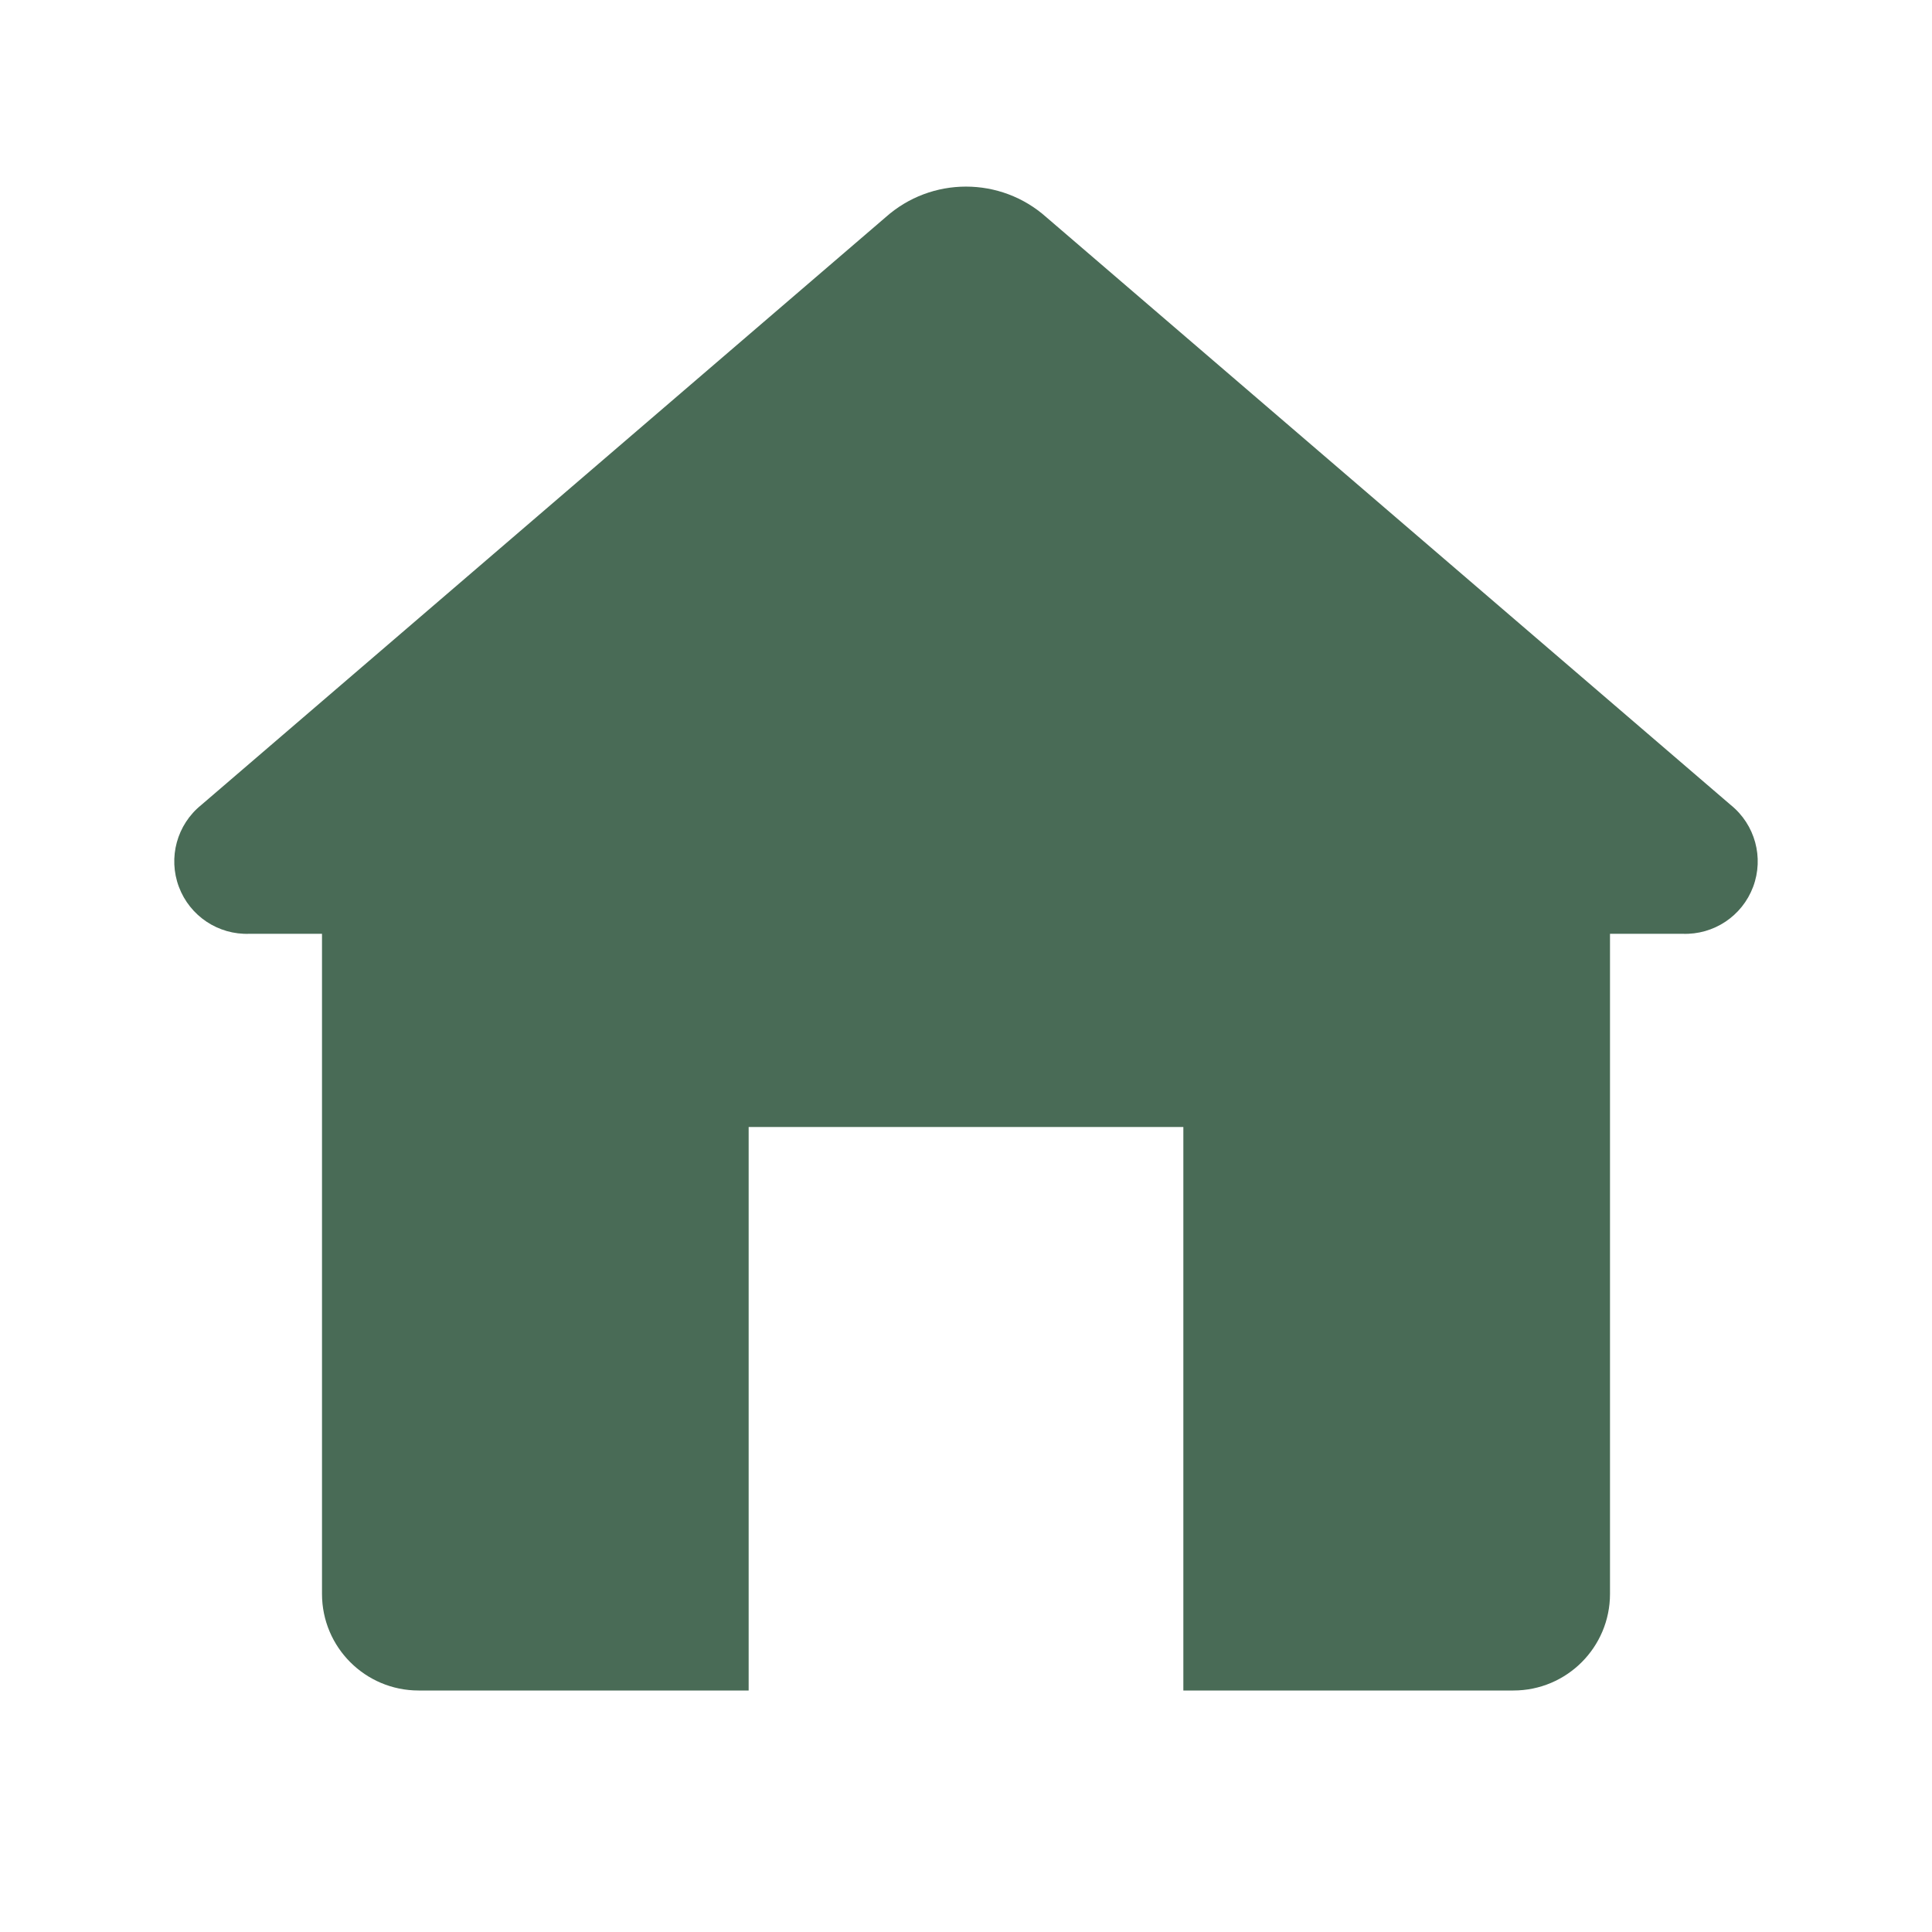
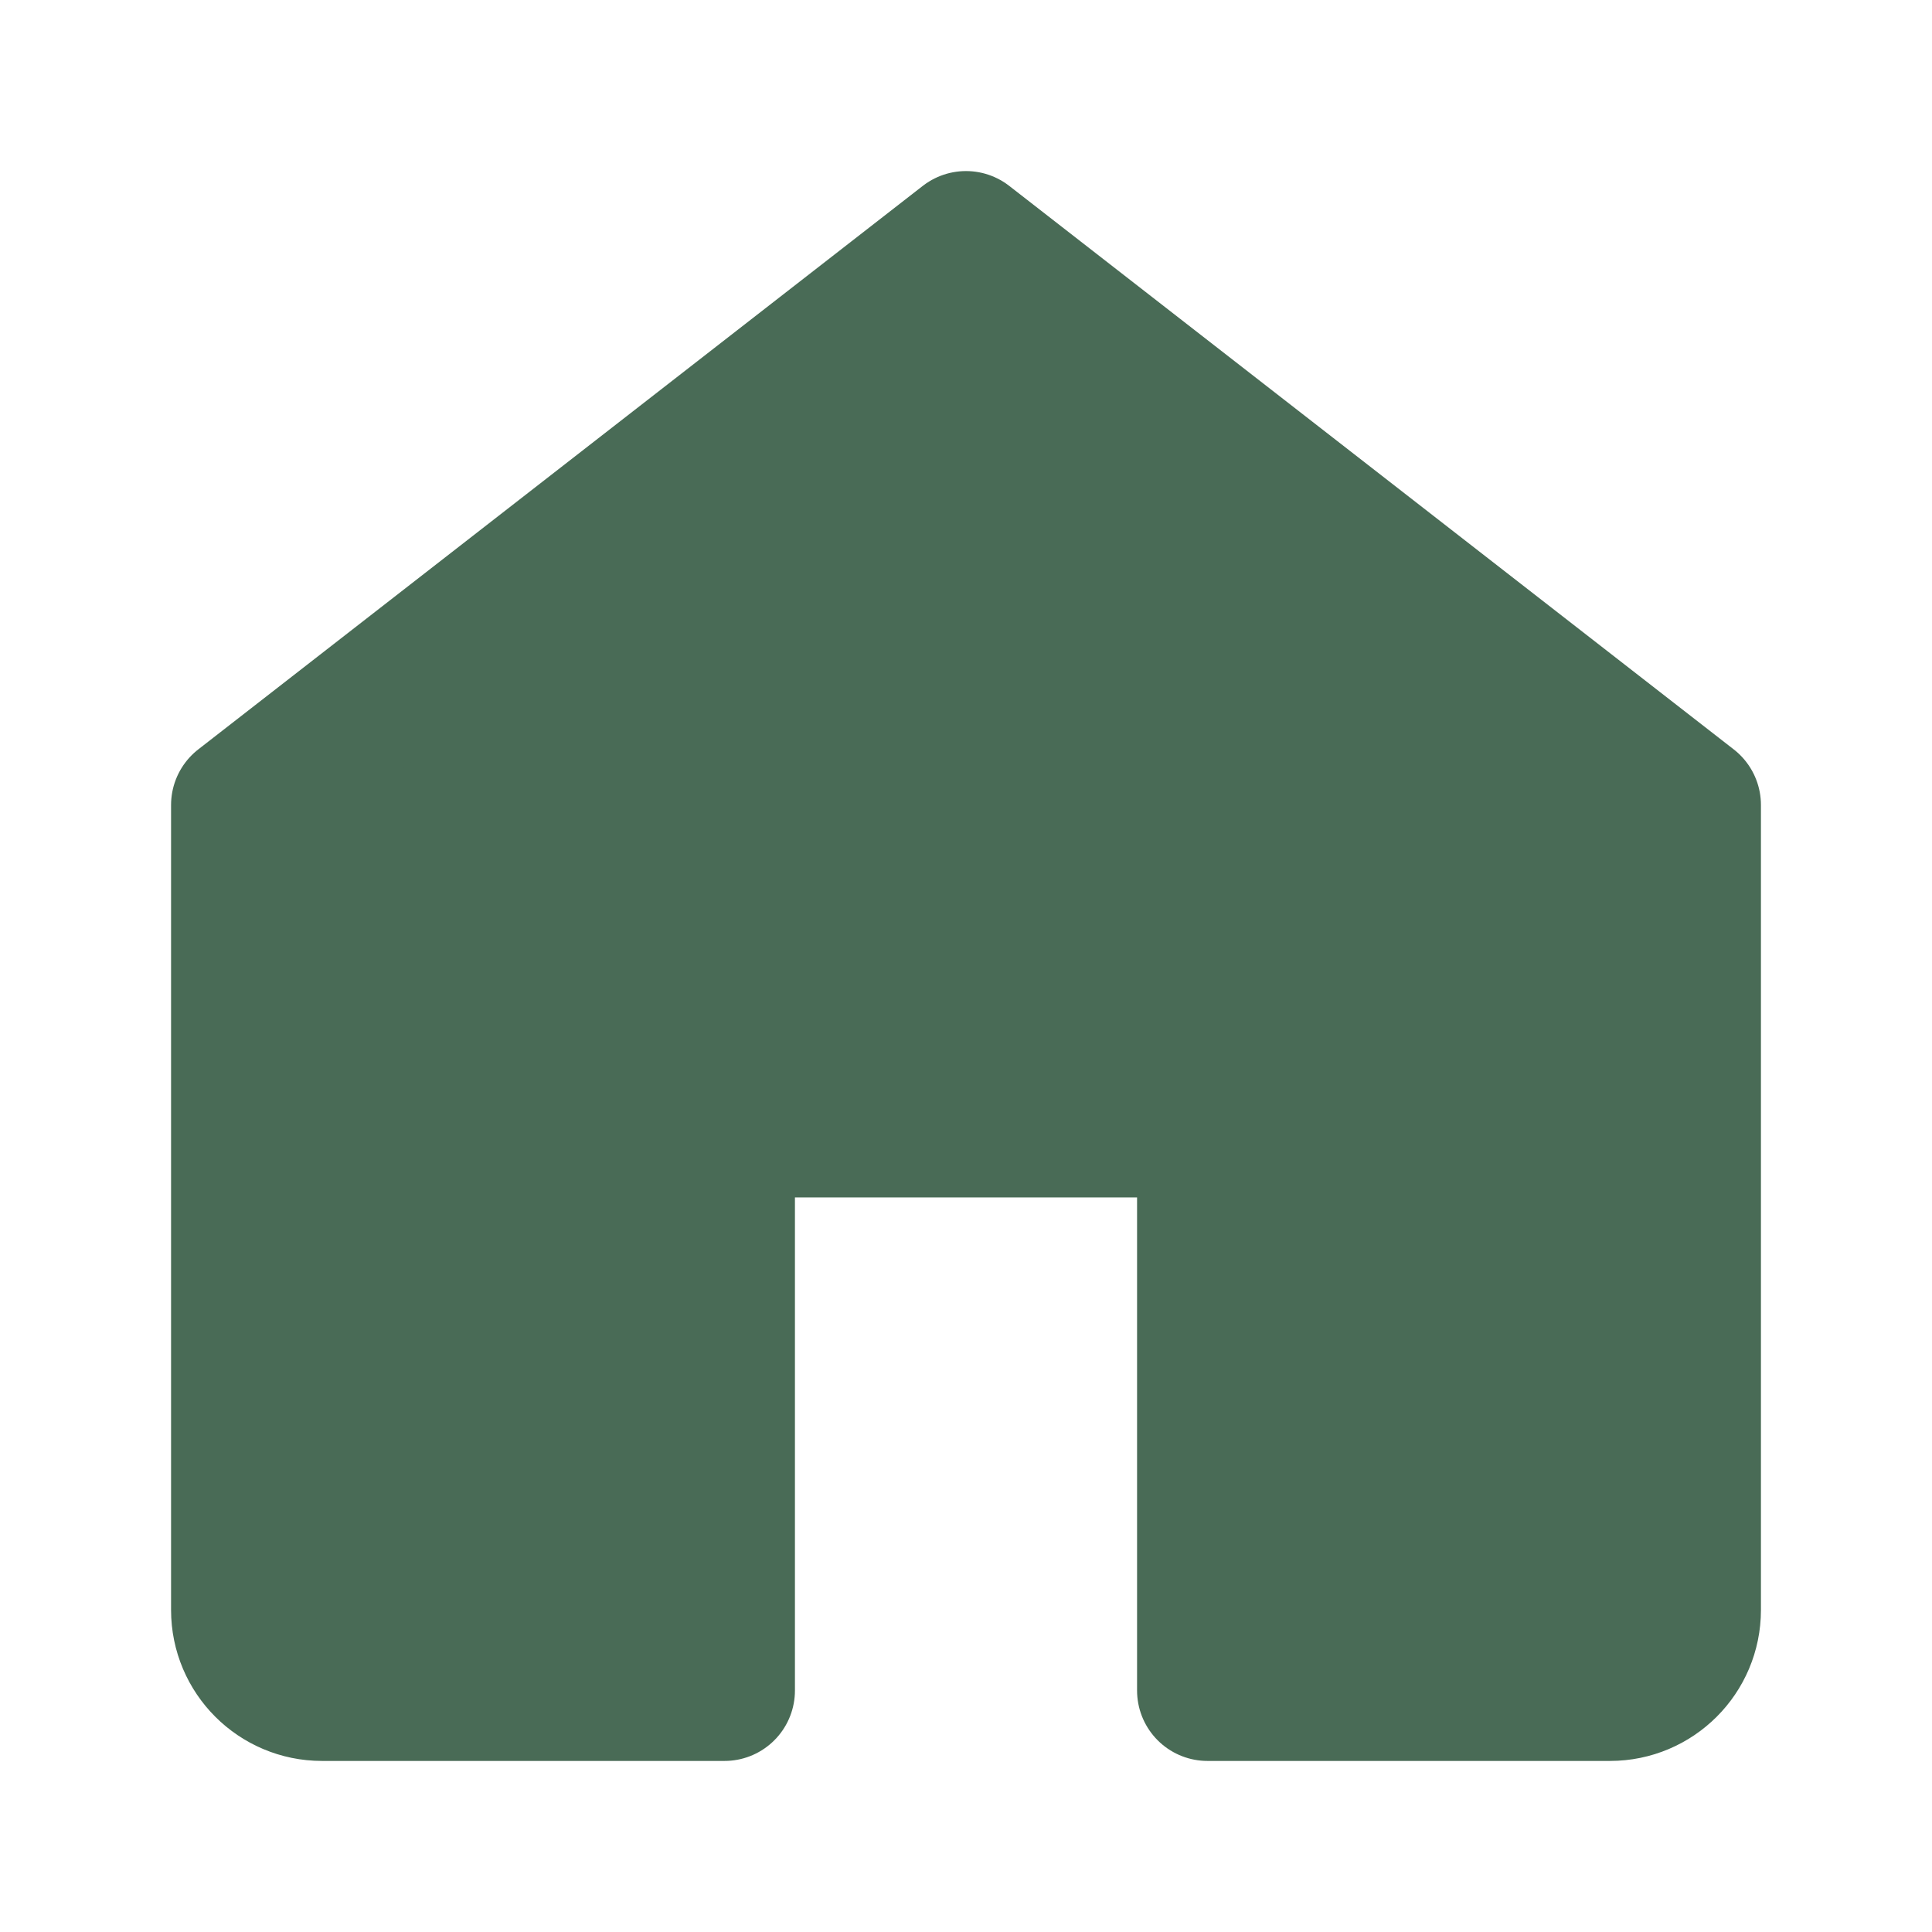
- <svg xmlns="http://www.w3.org/2000/svg" width="24" height="24" viewBox="0 0 24 24" color="#496b56" fill="currentColor">
-   <path fill-rule="evenodd" d="M2.5 10 11 2.7a1.5 1.5 0 0 1 2 0L21.5 10a.9.9 0 0 1-.6 1.6H20v8.2a1.2 1.2 0 0 1-1.2 1.2h-4.1v-7h-5.4v7H5.2A1.2 1.2 0 0 1 4 19.8v-8.2h-.9a.9.9 0 0 1-.6-1.6Z" />
+ <svg xmlns="http://www.w3.org/2000/svg" width="24" height="24" viewBox="0 0 24 24" color="#496b56" fill="currentColor" stroke="currentColor" stroke-width="1.75" stroke-linecap="round" stroke-linejoin="round">
+   <path d="m3 10 9-7 9 7v10a1 1 0 0 1-1 1h-5v-7H9v7H4a1 1 0 0 1-1-1Z" />
</svg>
